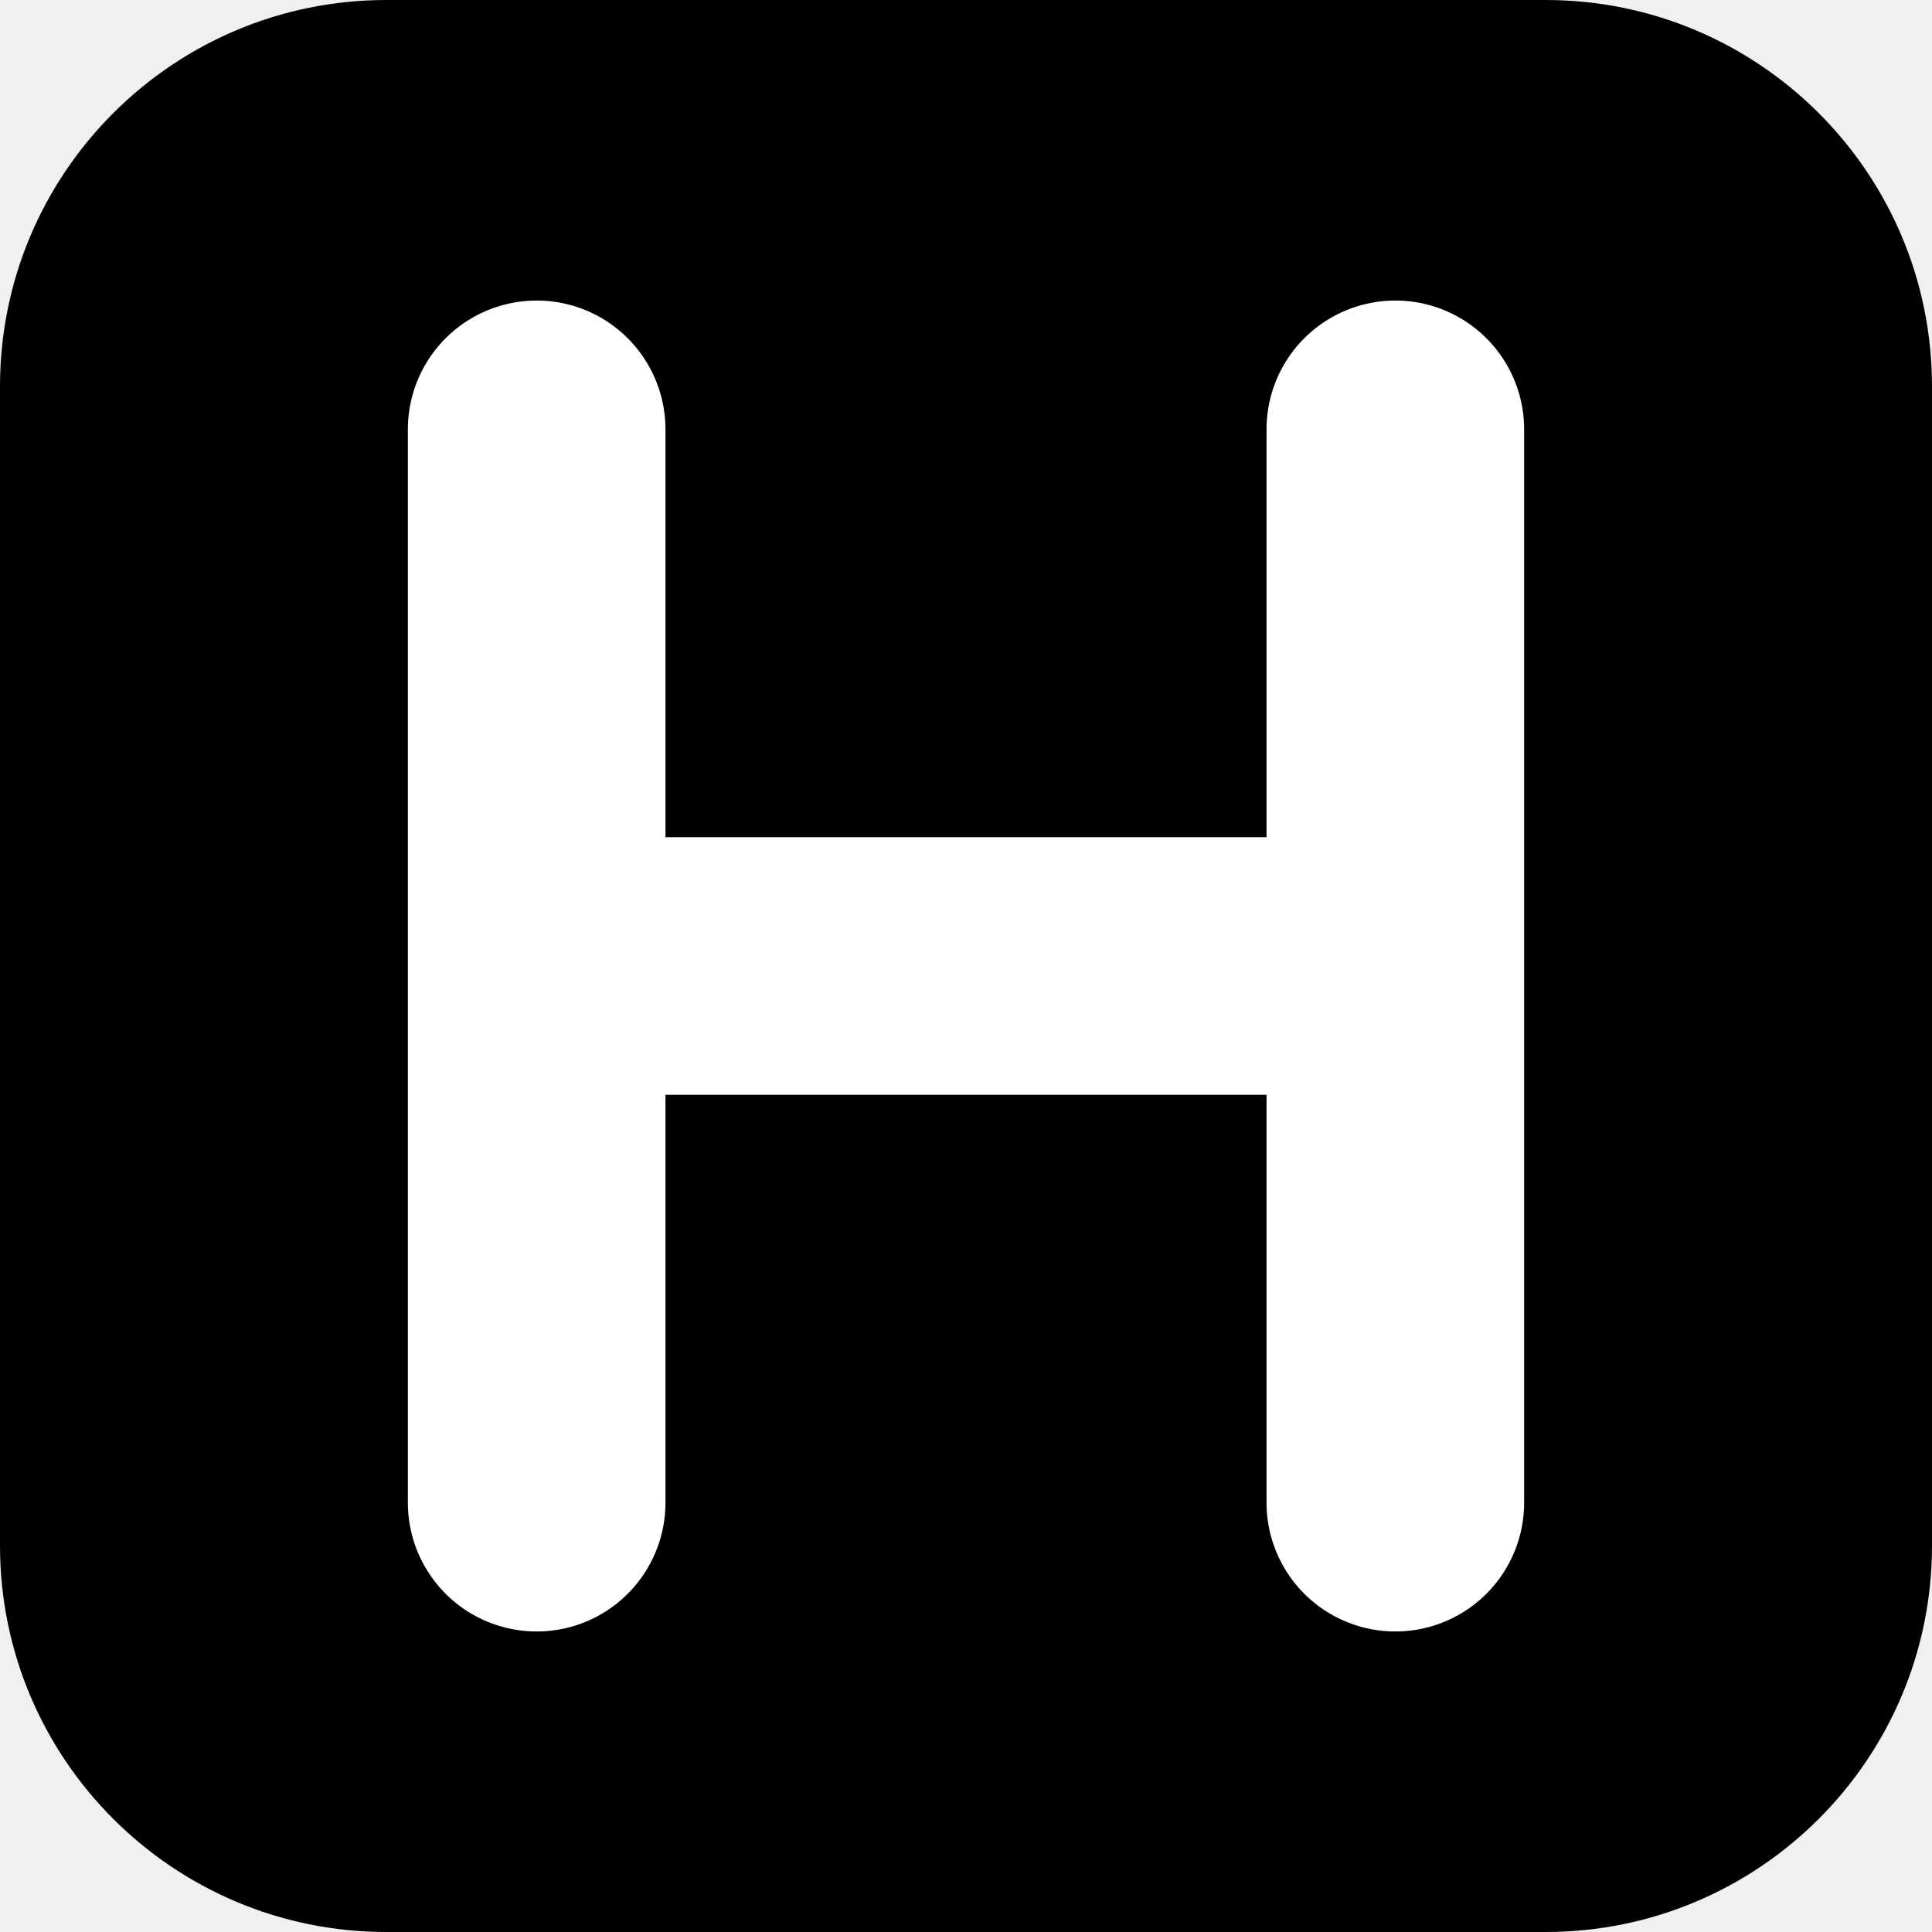
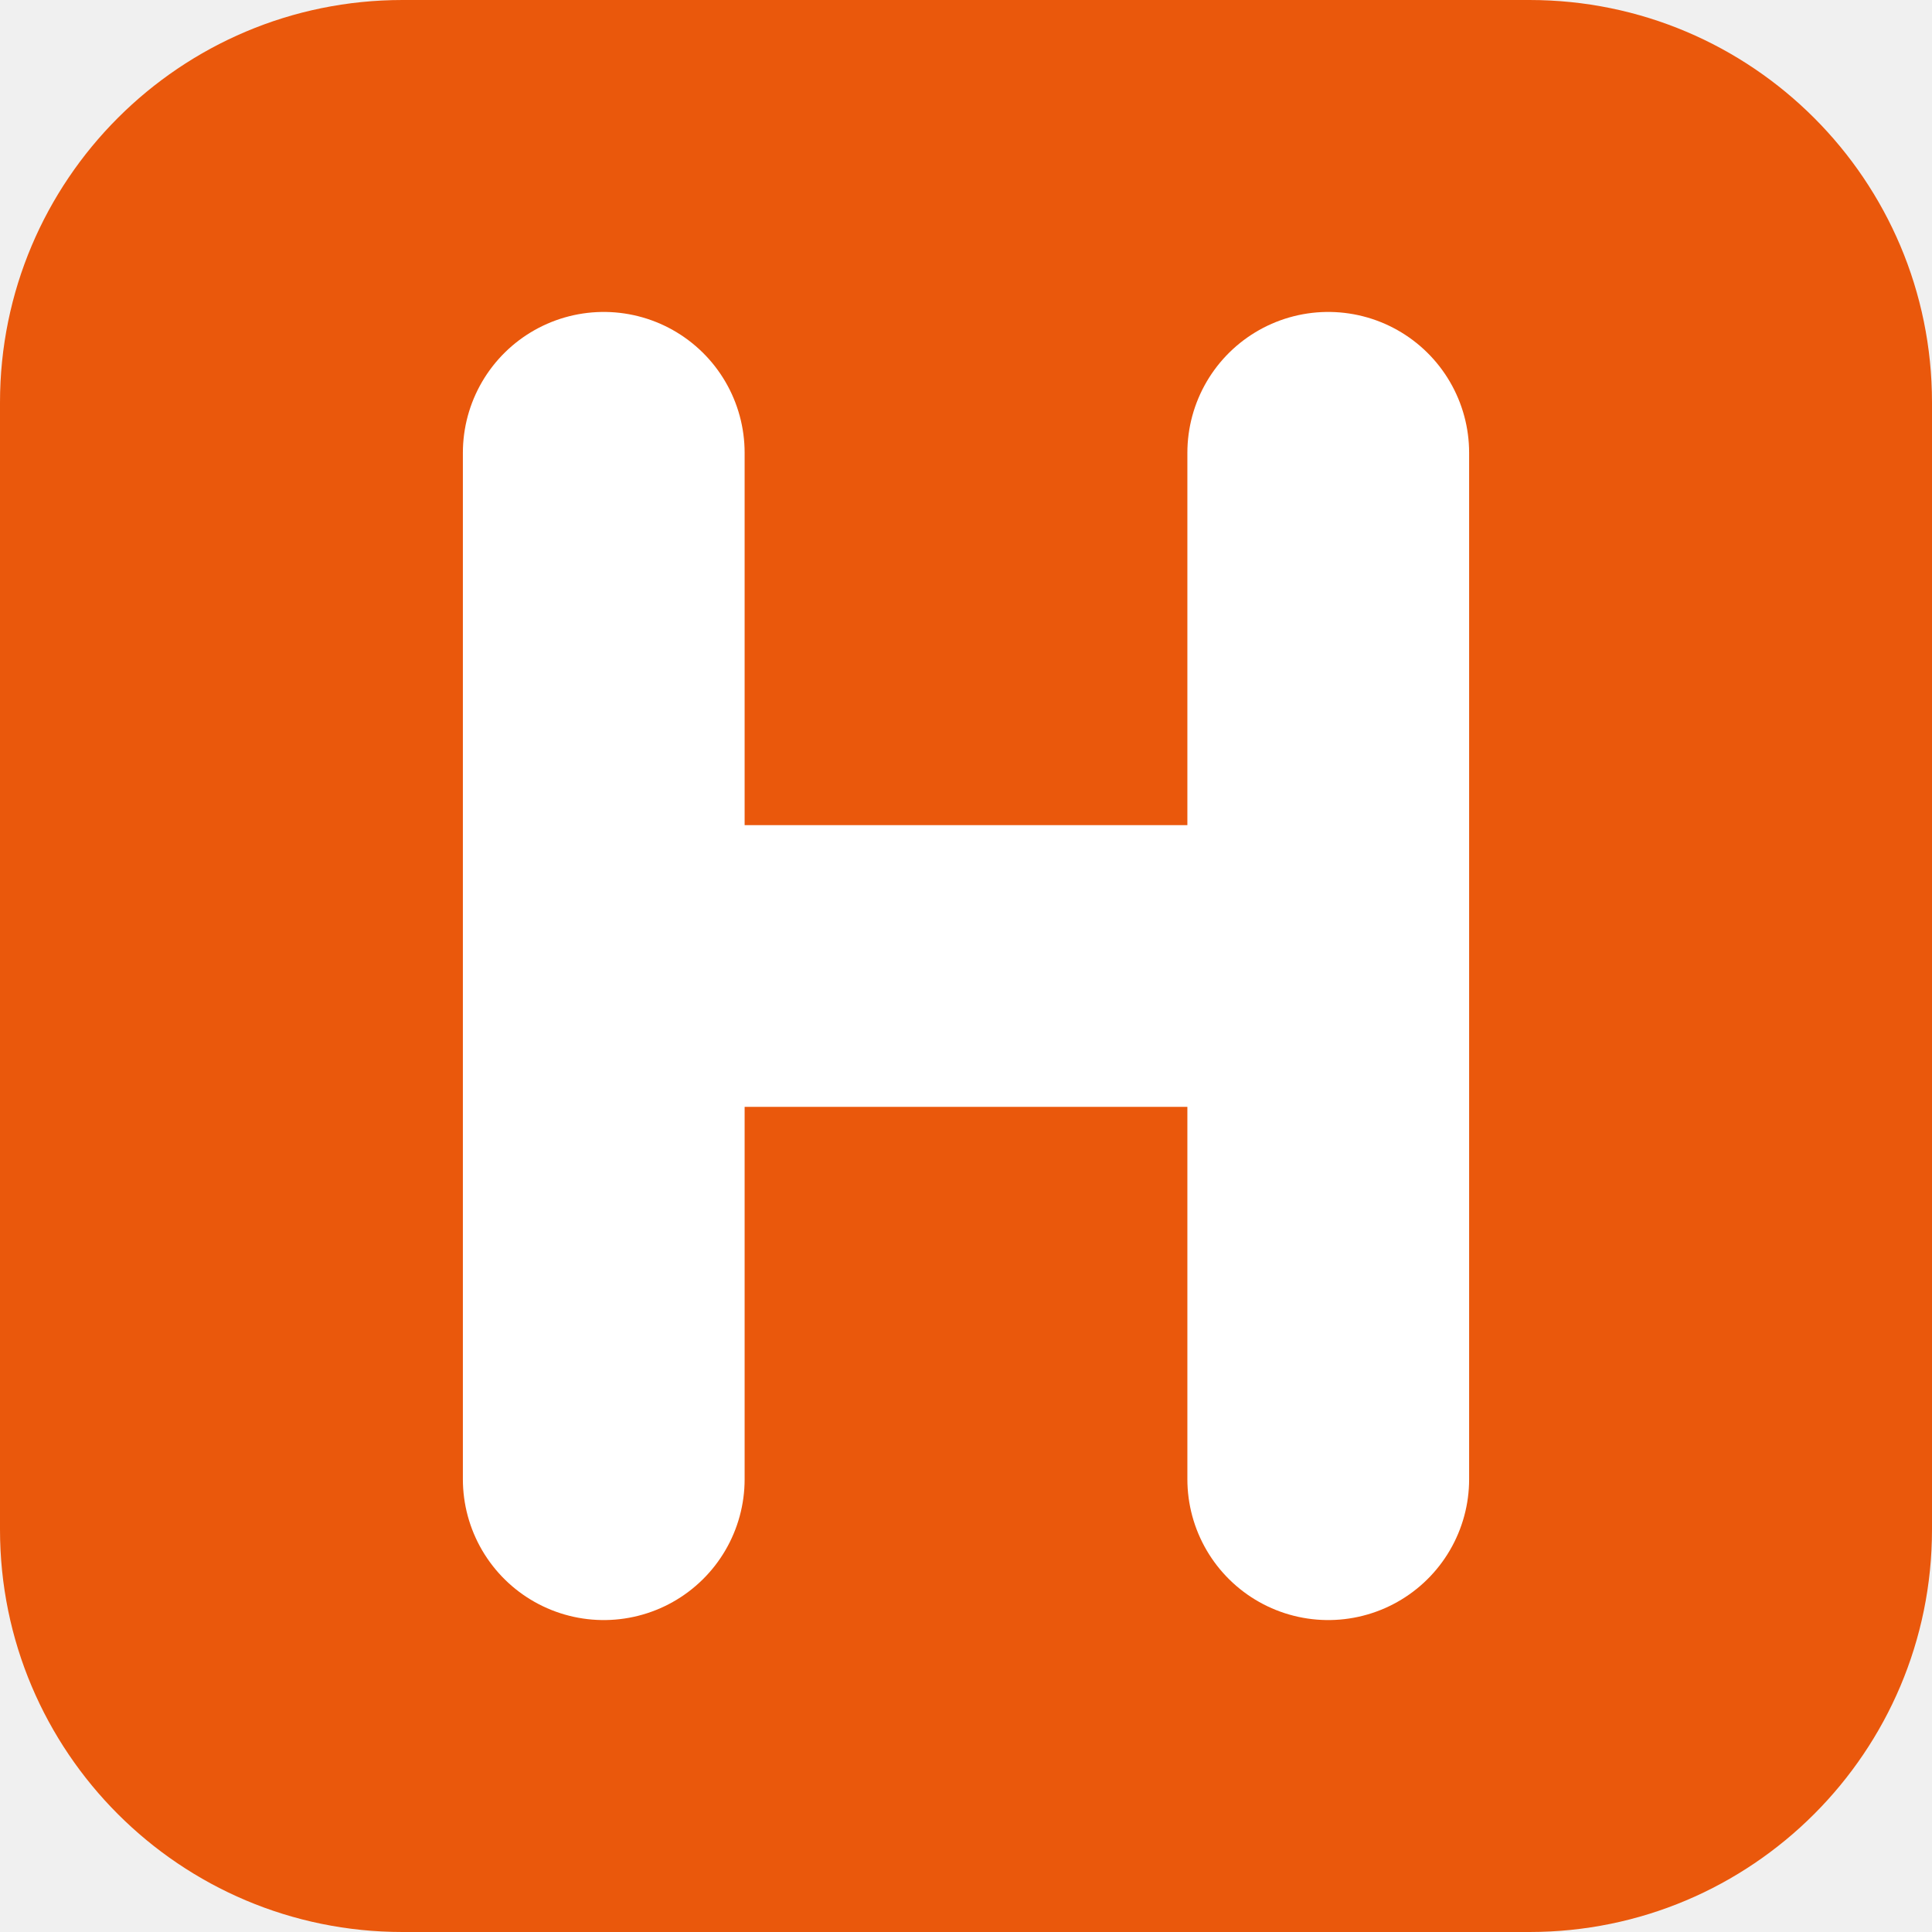
- <svg xmlns="http://www.w3.org/2000/svg" viewBox="0 0 180 180">
-   <style>
-     @media (prefers-color-scheme: dark) {
-       .favicon-bg { fill: #ea580c; }
-     }
-     @media (prefers-color-scheme: light) {
-       .favicon-bg { fill: #ea580c; }
-     }
-   </style>
-   <rect width="180" height="180" rx="36" class="favicon-bg" />
-   <path d="M50 40 L50 140 M130 40 L130 140 M50 90 L130 90" stroke="white" stroke-width="24" stroke-linecap="round" stroke-linejoin="round" fill="none" />
+ <svg xmlns="http://www.w3.org/2000/svg" viewBox="0 0 192 192">
+   <rect width="192" height="192" rx="40" fill="#ea580c" />
+   <path d="M60 45 L60 147 M132 45 L132 147 M60 96 L132 96" stroke="white" stroke-width="28" stroke-linecap="round" stroke-linejoin="round" fill="none" />
</svg>
